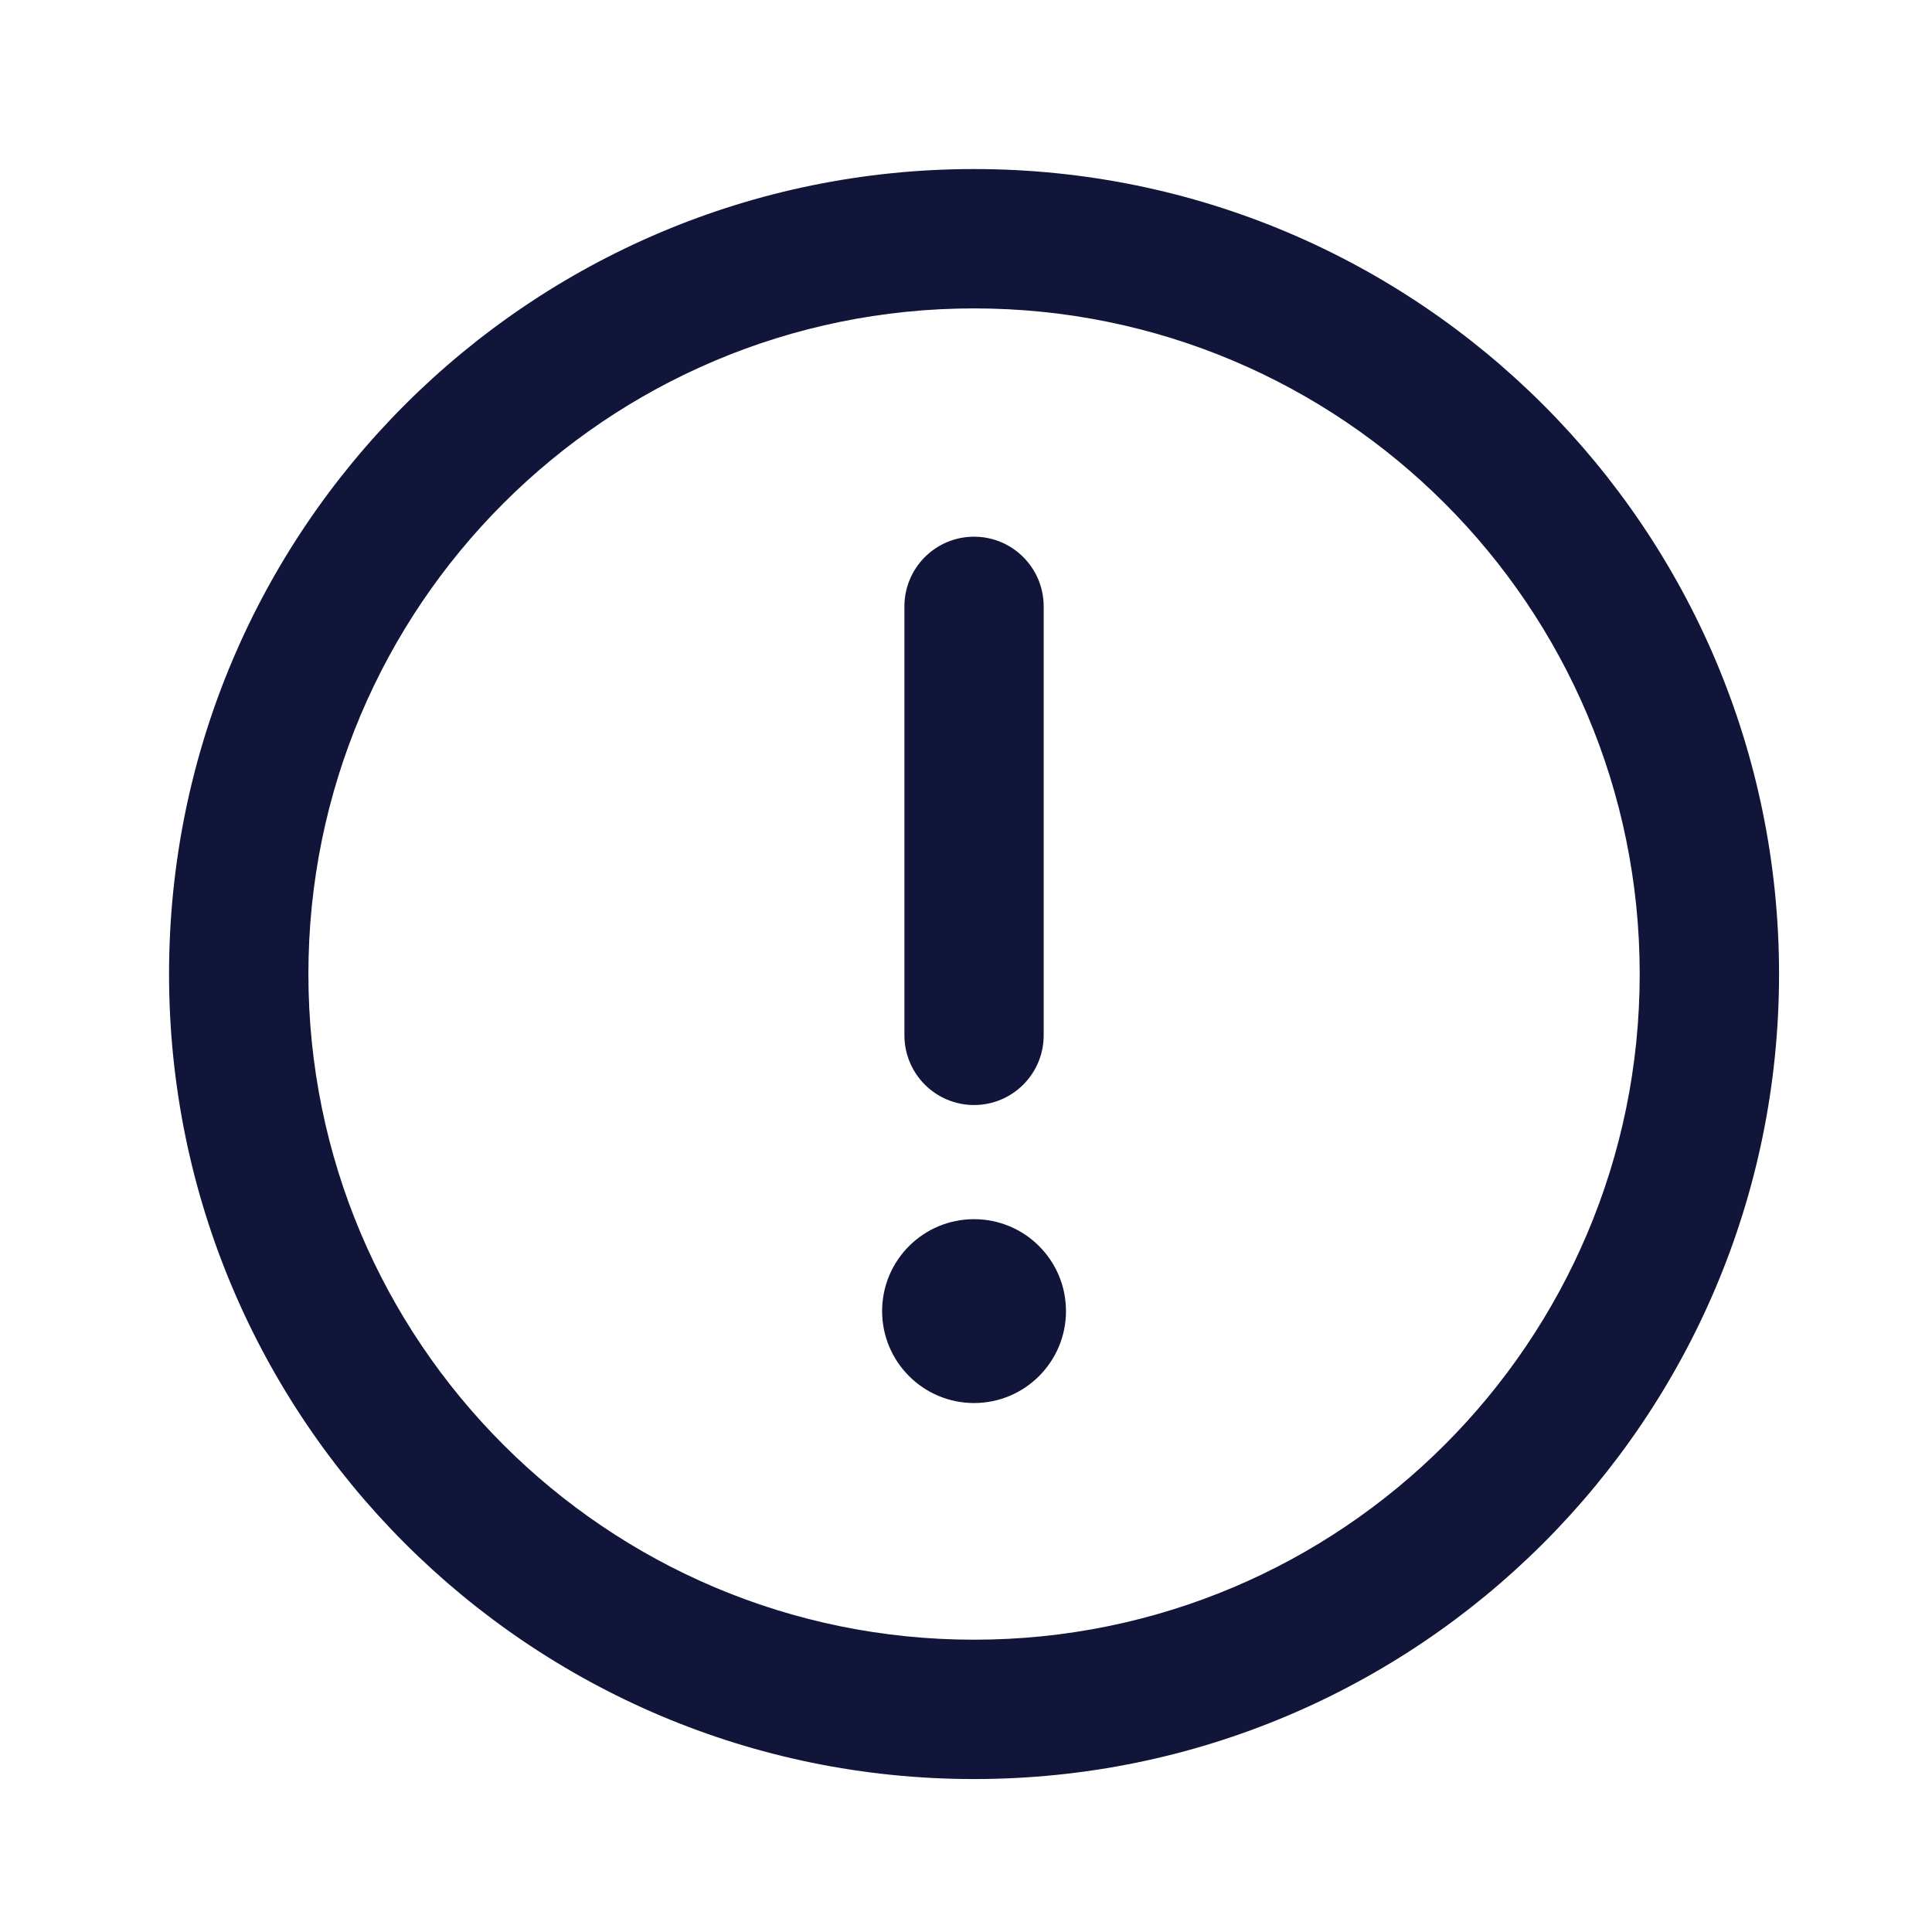
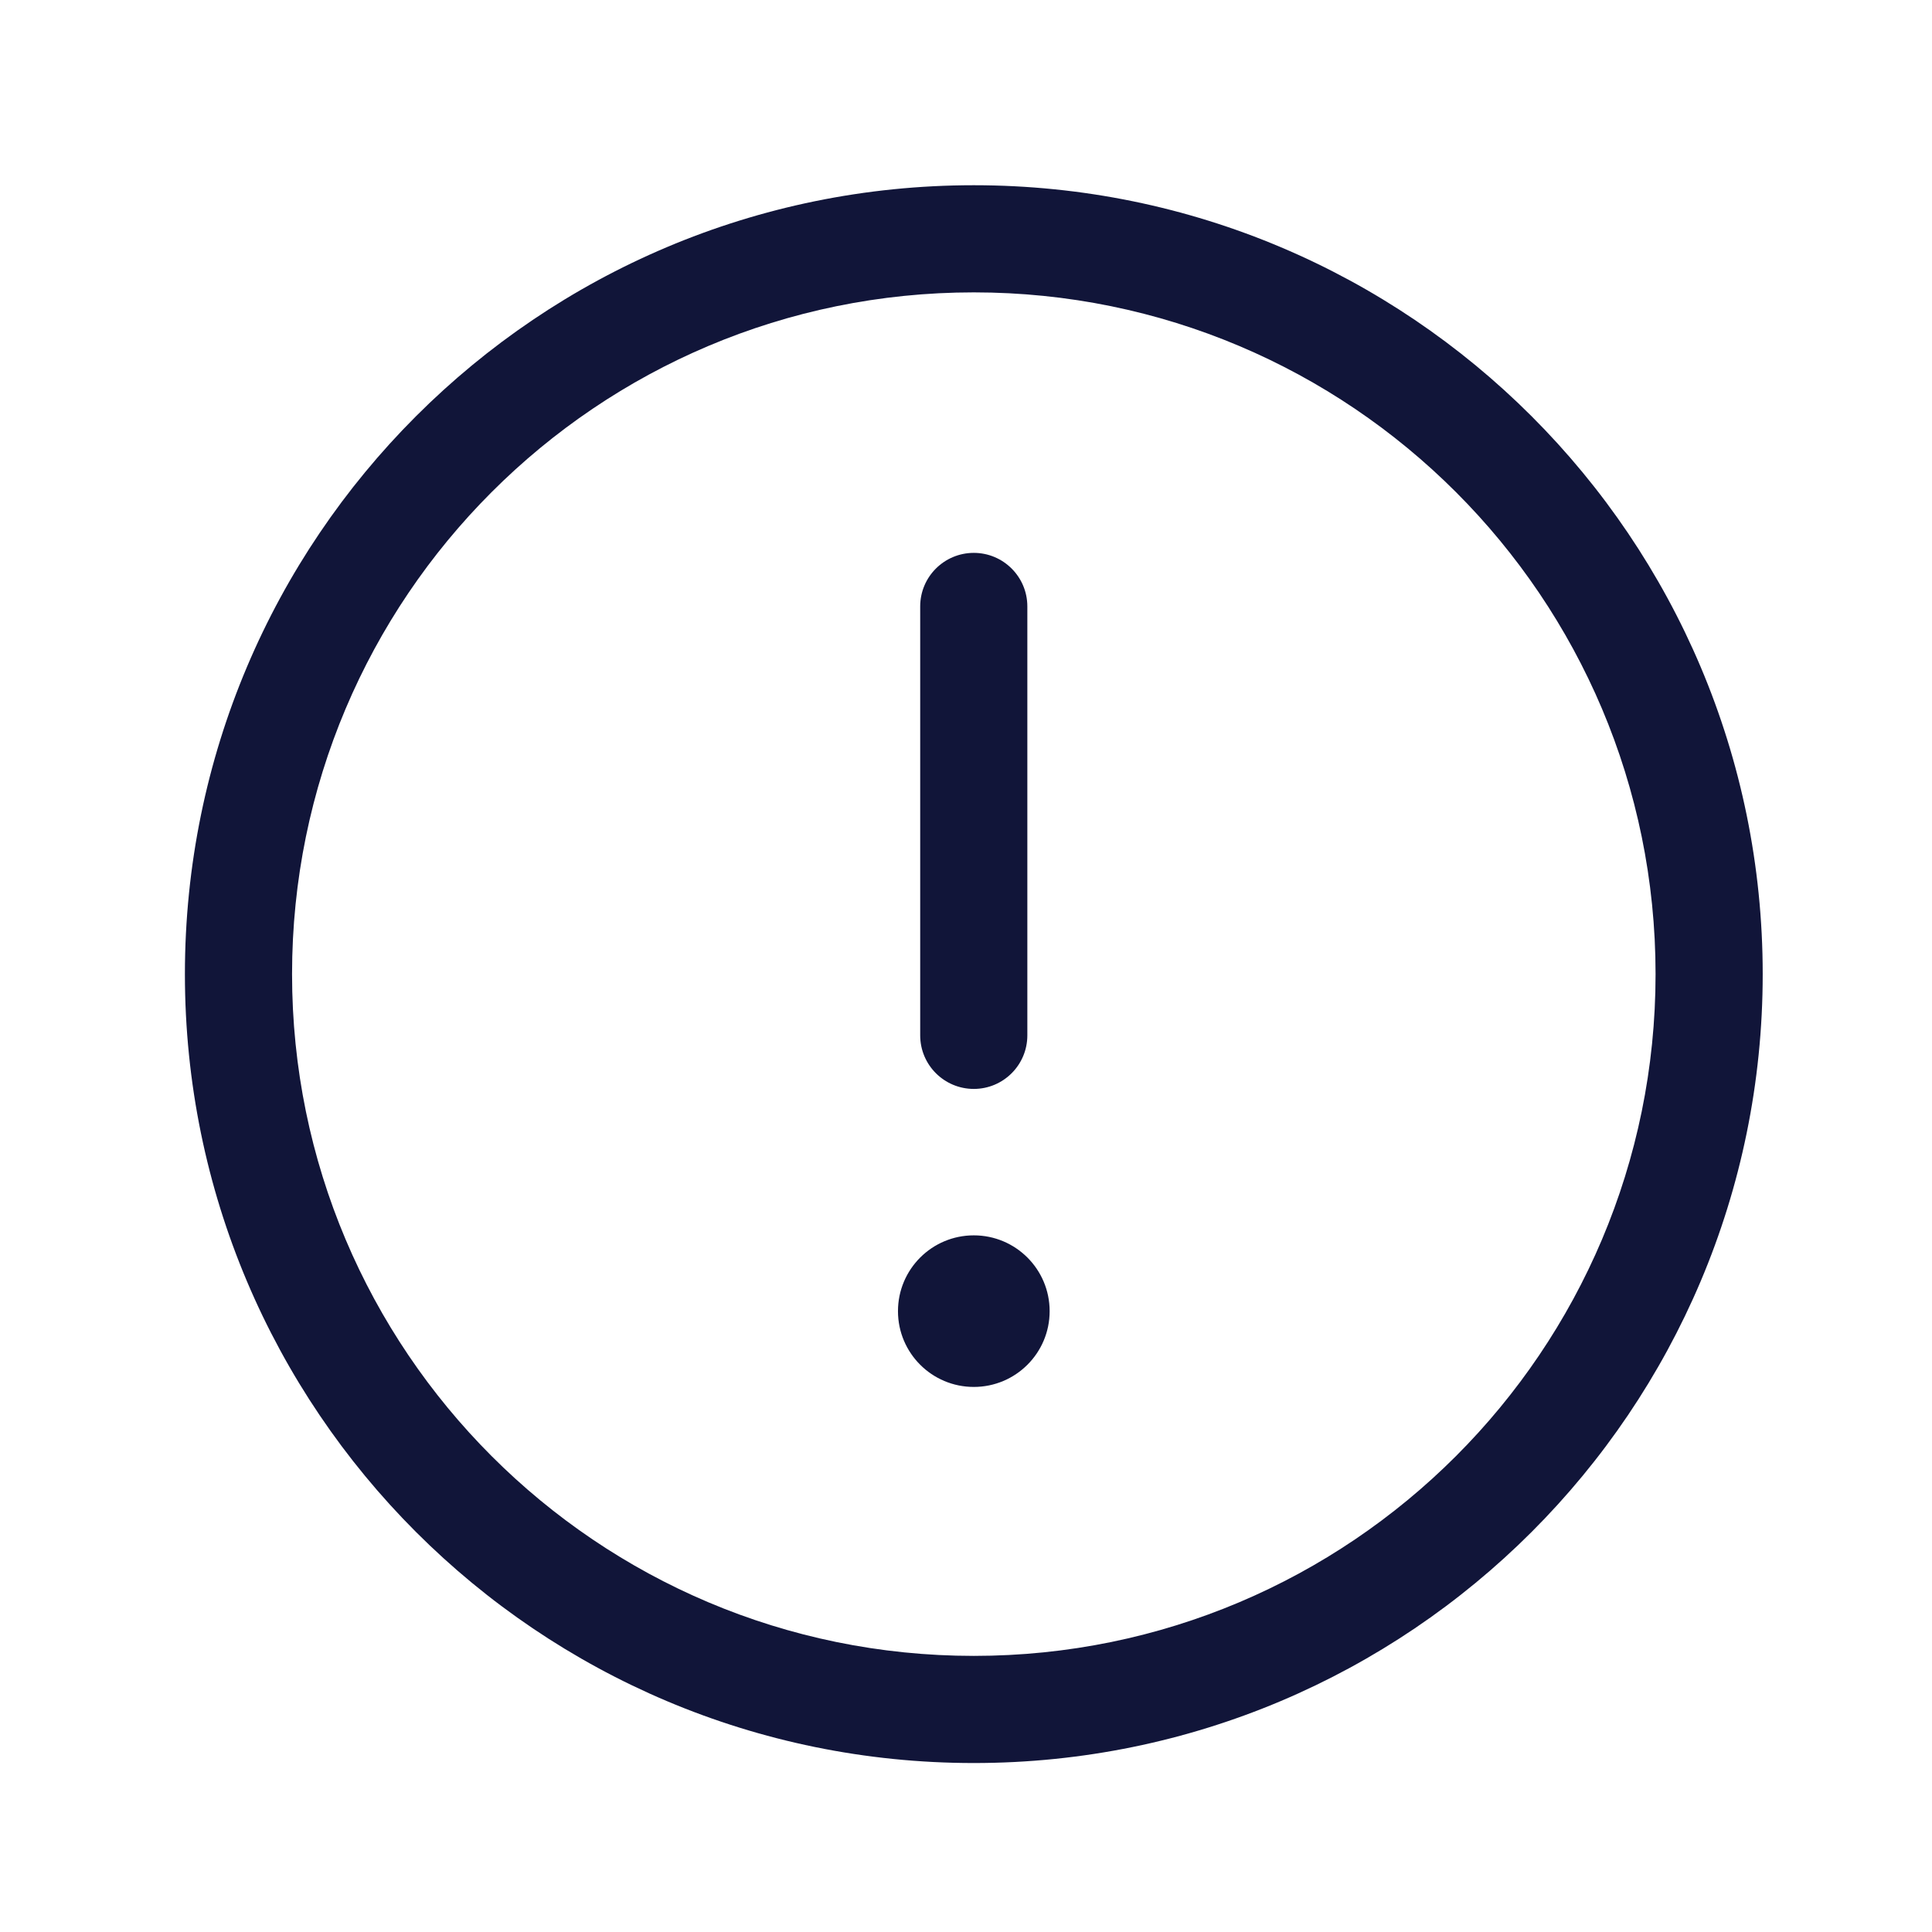
<svg xmlns="http://www.w3.org/2000/svg" width="24" height="24" viewBox="0 0 24 24" fill="none">
-   <path fill-rule="evenodd" clip-rule="evenodd" d="M12.1 3.831C7.533 3.831 3.831 7.533 3.831 12.1C3.831 16.667 7.533 20.369 12.1 20.369C16.667 20.369 20.369 16.667 20.369 12.1C20.369 7.533 16.667 3.831 12.1 3.831ZM2.1 12.1C2.1 6.577 6.577 2.1 12.1 2.1C17.623 2.1 22.1 6.577 22.1 12.1C22.1 17.623 17.623 22.1 12.1 22.1C6.577 22.1 2.1 17.623 2.1 12.1Z" fill="#111539" />
-   <path fill-rule="evenodd" clip-rule="evenodd" d="M12.1 6.667C12.578 6.667 12.965 7.055 12.965 7.533V12.861C12.965 13.339 12.578 13.727 12.1 13.727C11.622 13.727 11.235 13.339 11.235 12.861V7.533C11.235 7.055 11.622 6.667 12.1 6.667Z" fill="#111539" />
-   <path d="M12.1 17.429C12.731 17.429 13.242 16.917 13.242 16.287C13.242 15.656 12.731 15.145 12.1 15.145C11.469 15.145 10.958 15.656 10.958 16.287C10.958 16.917 11.469 17.429 12.1 17.429Z" fill="#111539" />
+   <path fill-rule="evenodd" clip-rule="evenodd" d="M3.628 12.101C3.628 7.423 7.419 3.632 12.097 3.632C16.774 3.632 20.566 7.423 20.566 12.101C20.566 16.778 16.774 20.57 12.097 20.57C7.419 20.57 3.628 16.778 3.628 12.101ZM12.097 2.301C6.684 2.301 2.297 6.688 2.297 12.101C2.297 17.513 6.684 21.901 12.097 21.901C17.509 21.901 21.897 17.513 21.897 12.101C21.897 6.688 17.509 2.301 12.097 2.301ZM12.762 7.533C12.762 7.166 12.464 6.868 12.097 6.868C11.729 6.868 11.431 7.166 11.431 7.533V12.862C11.431 13.229 11.729 13.527 12.097 13.527C12.464 13.527 12.762 13.229 12.762 12.862V7.533ZM12.097 17.229C12.617 17.229 13.039 16.808 13.039 16.288C13.039 15.767 12.617 15.346 12.097 15.346C11.577 15.346 11.155 15.767 11.155 16.288C11.155 16.808 11.577 17.229 12.097 17.229Z" fill="#111539" />
</svg>
